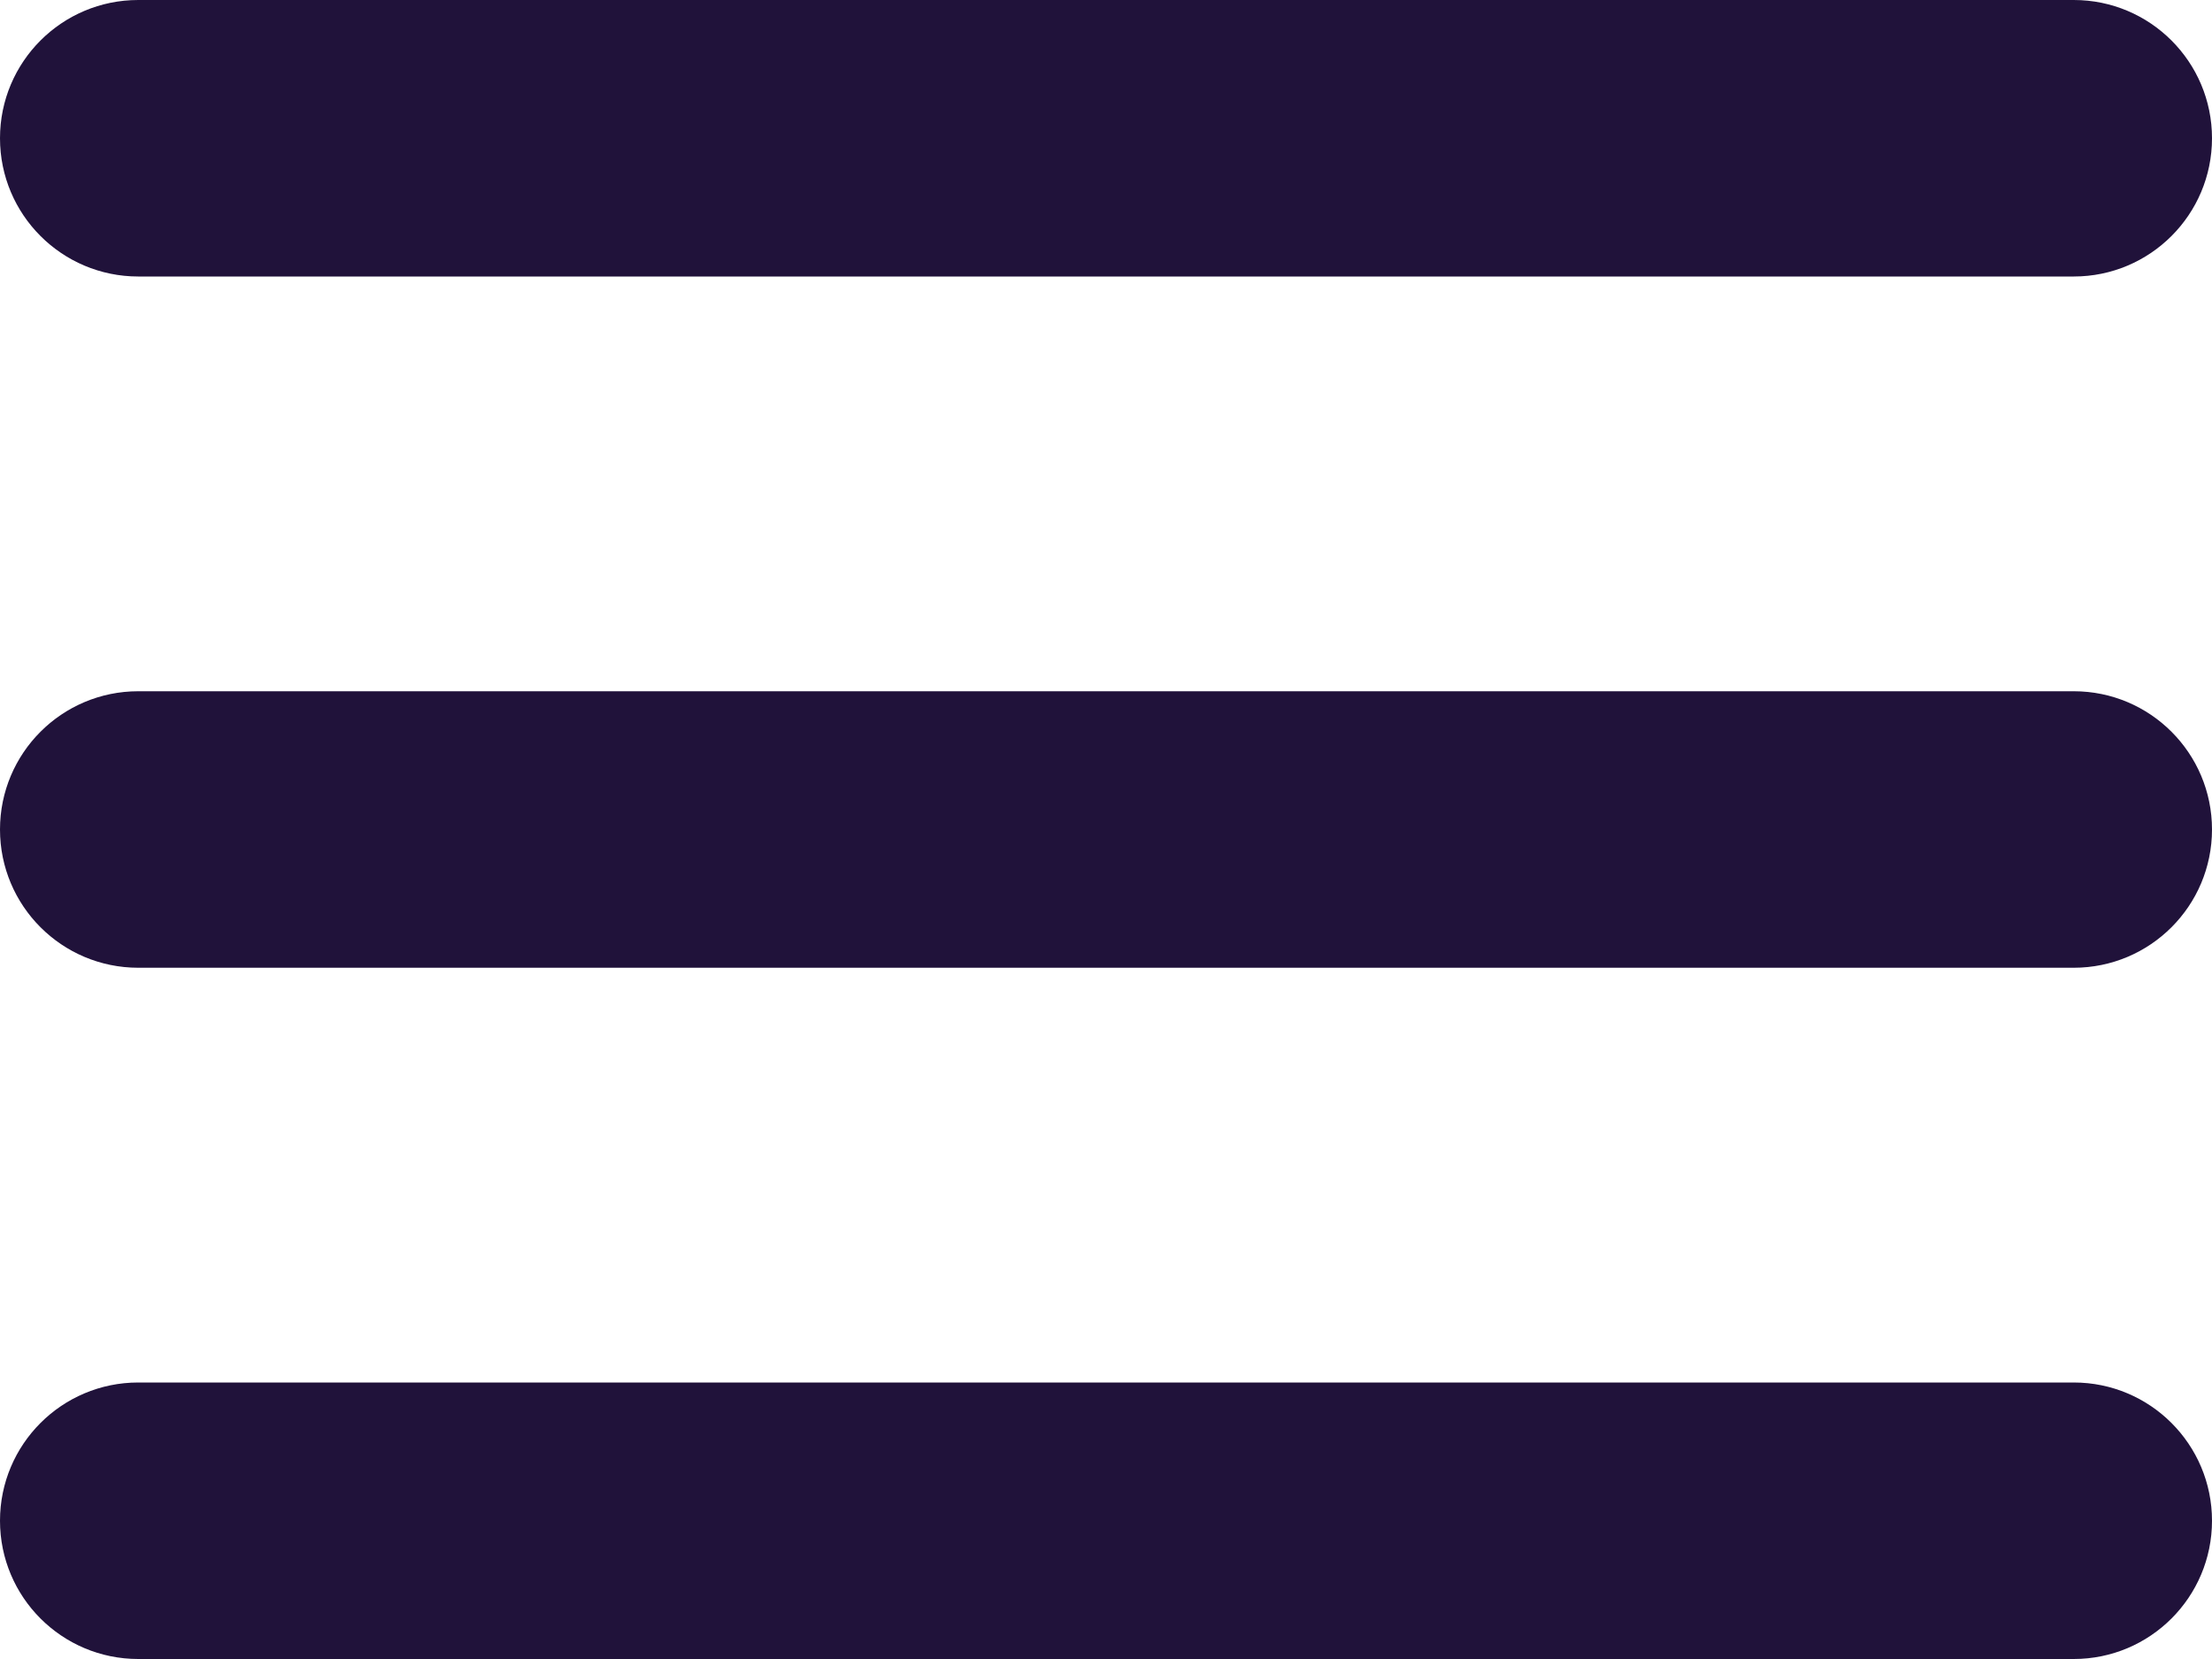
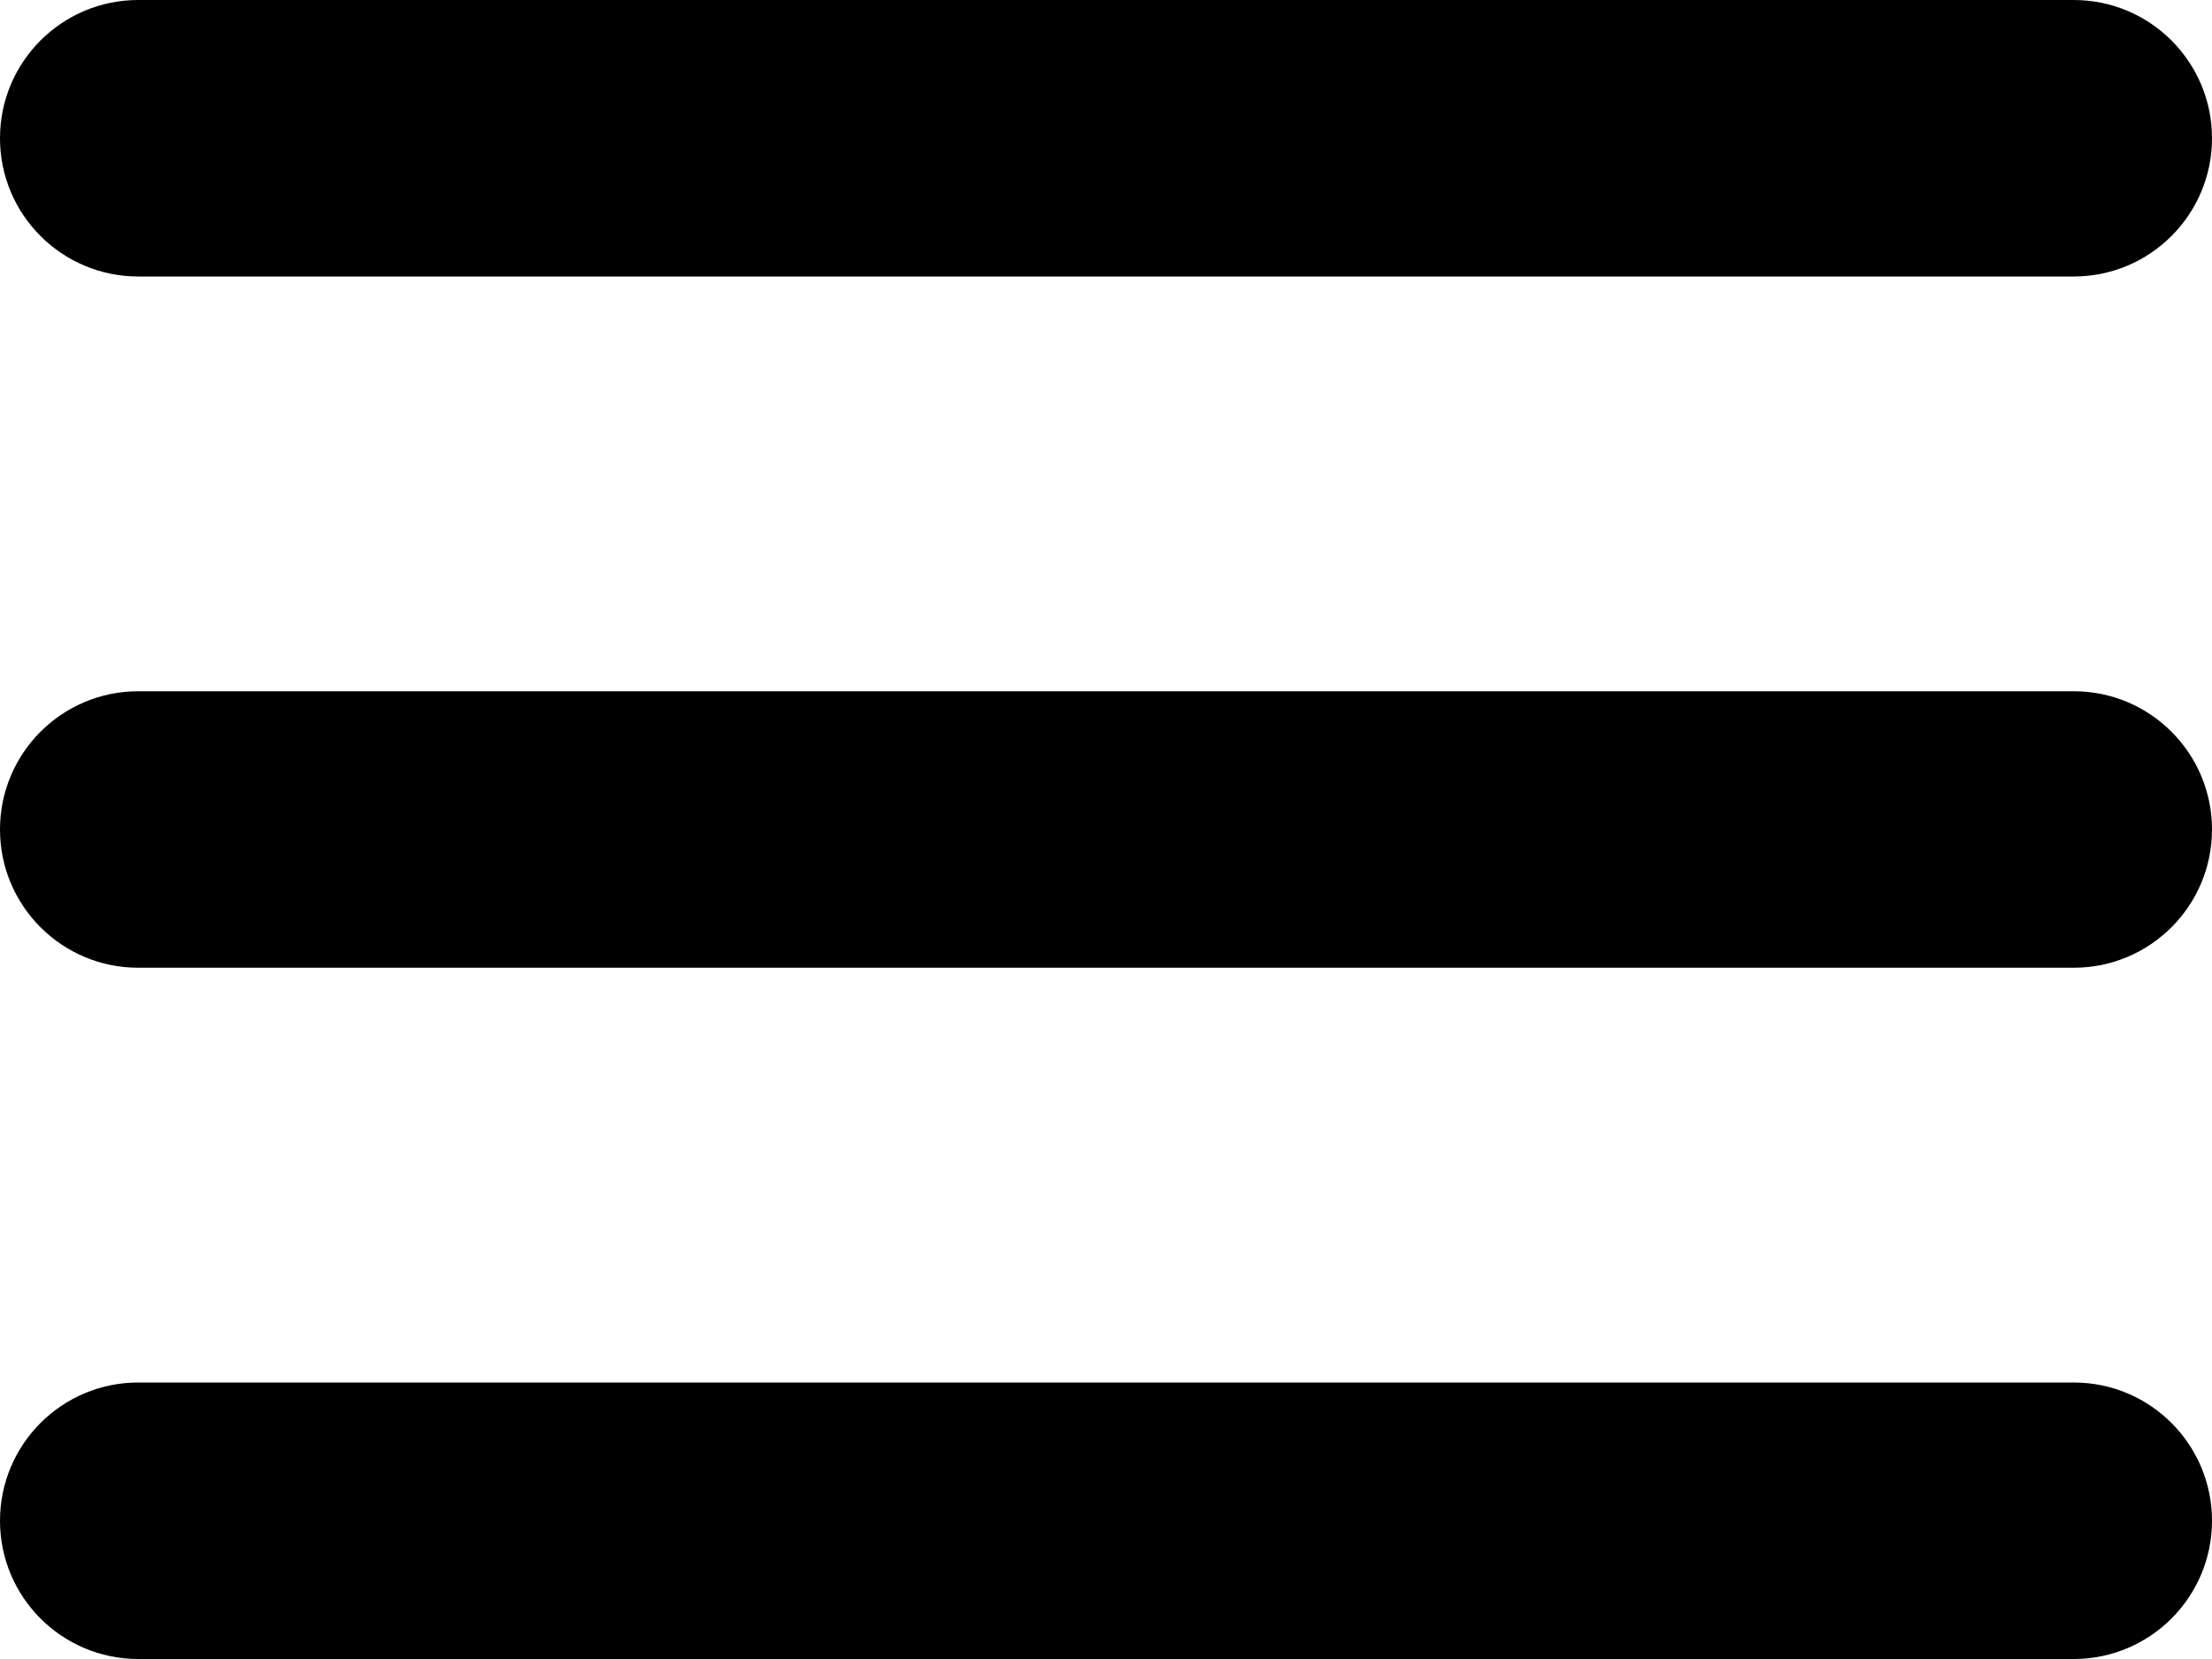
<svg xmlns="http://www.w3.org/2000/svg" viewBox="0 0 32 24" fill="none">
-   <rect width="32" height="4" rx="2" fill="#20123A" />
-   <rect y="10" width="32" height="4" rx="2" fill="#20123A" />
-   <rect y="20" width="32" height="4" rx="2" fill="#20123A" />
+   <rect width="32" height="4" rx="2" fill="currentColor" />
+   <rect y="10" width="32" height="4" rx="2" fill="currentColor" />
+   <rect y="20" width="32" height="4" rx="2" fill="currentColor" />
</svg>
